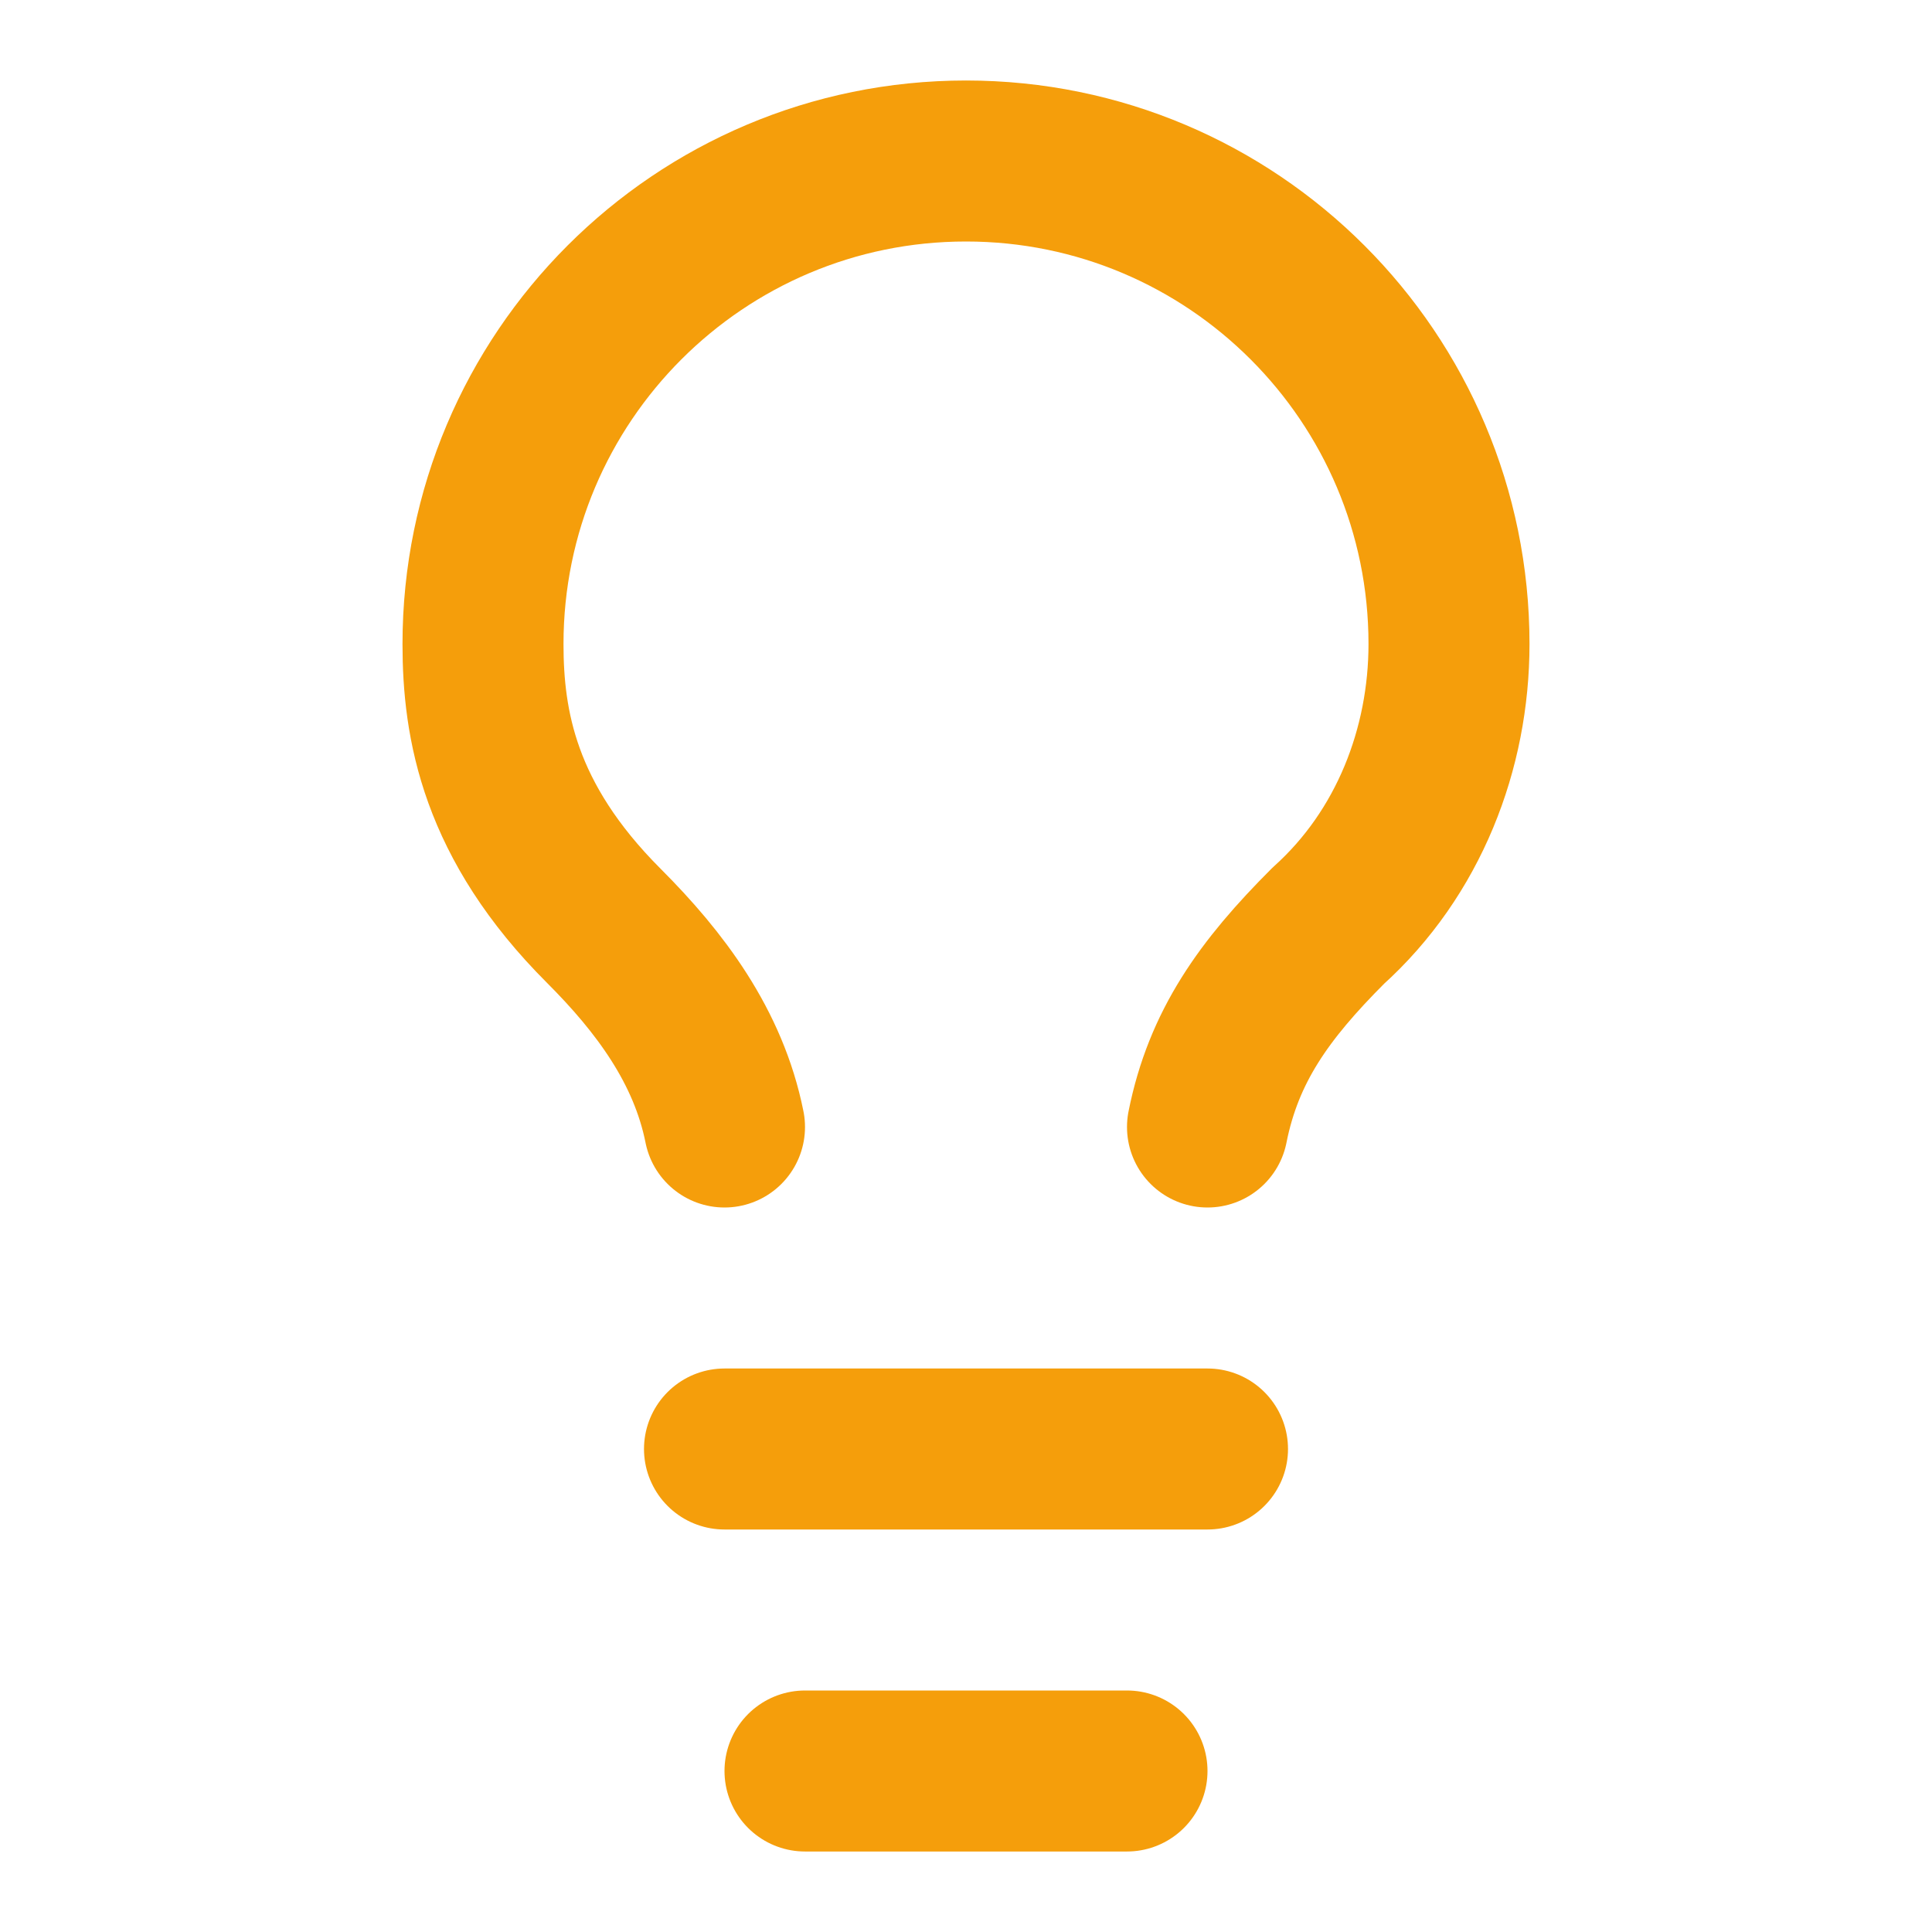
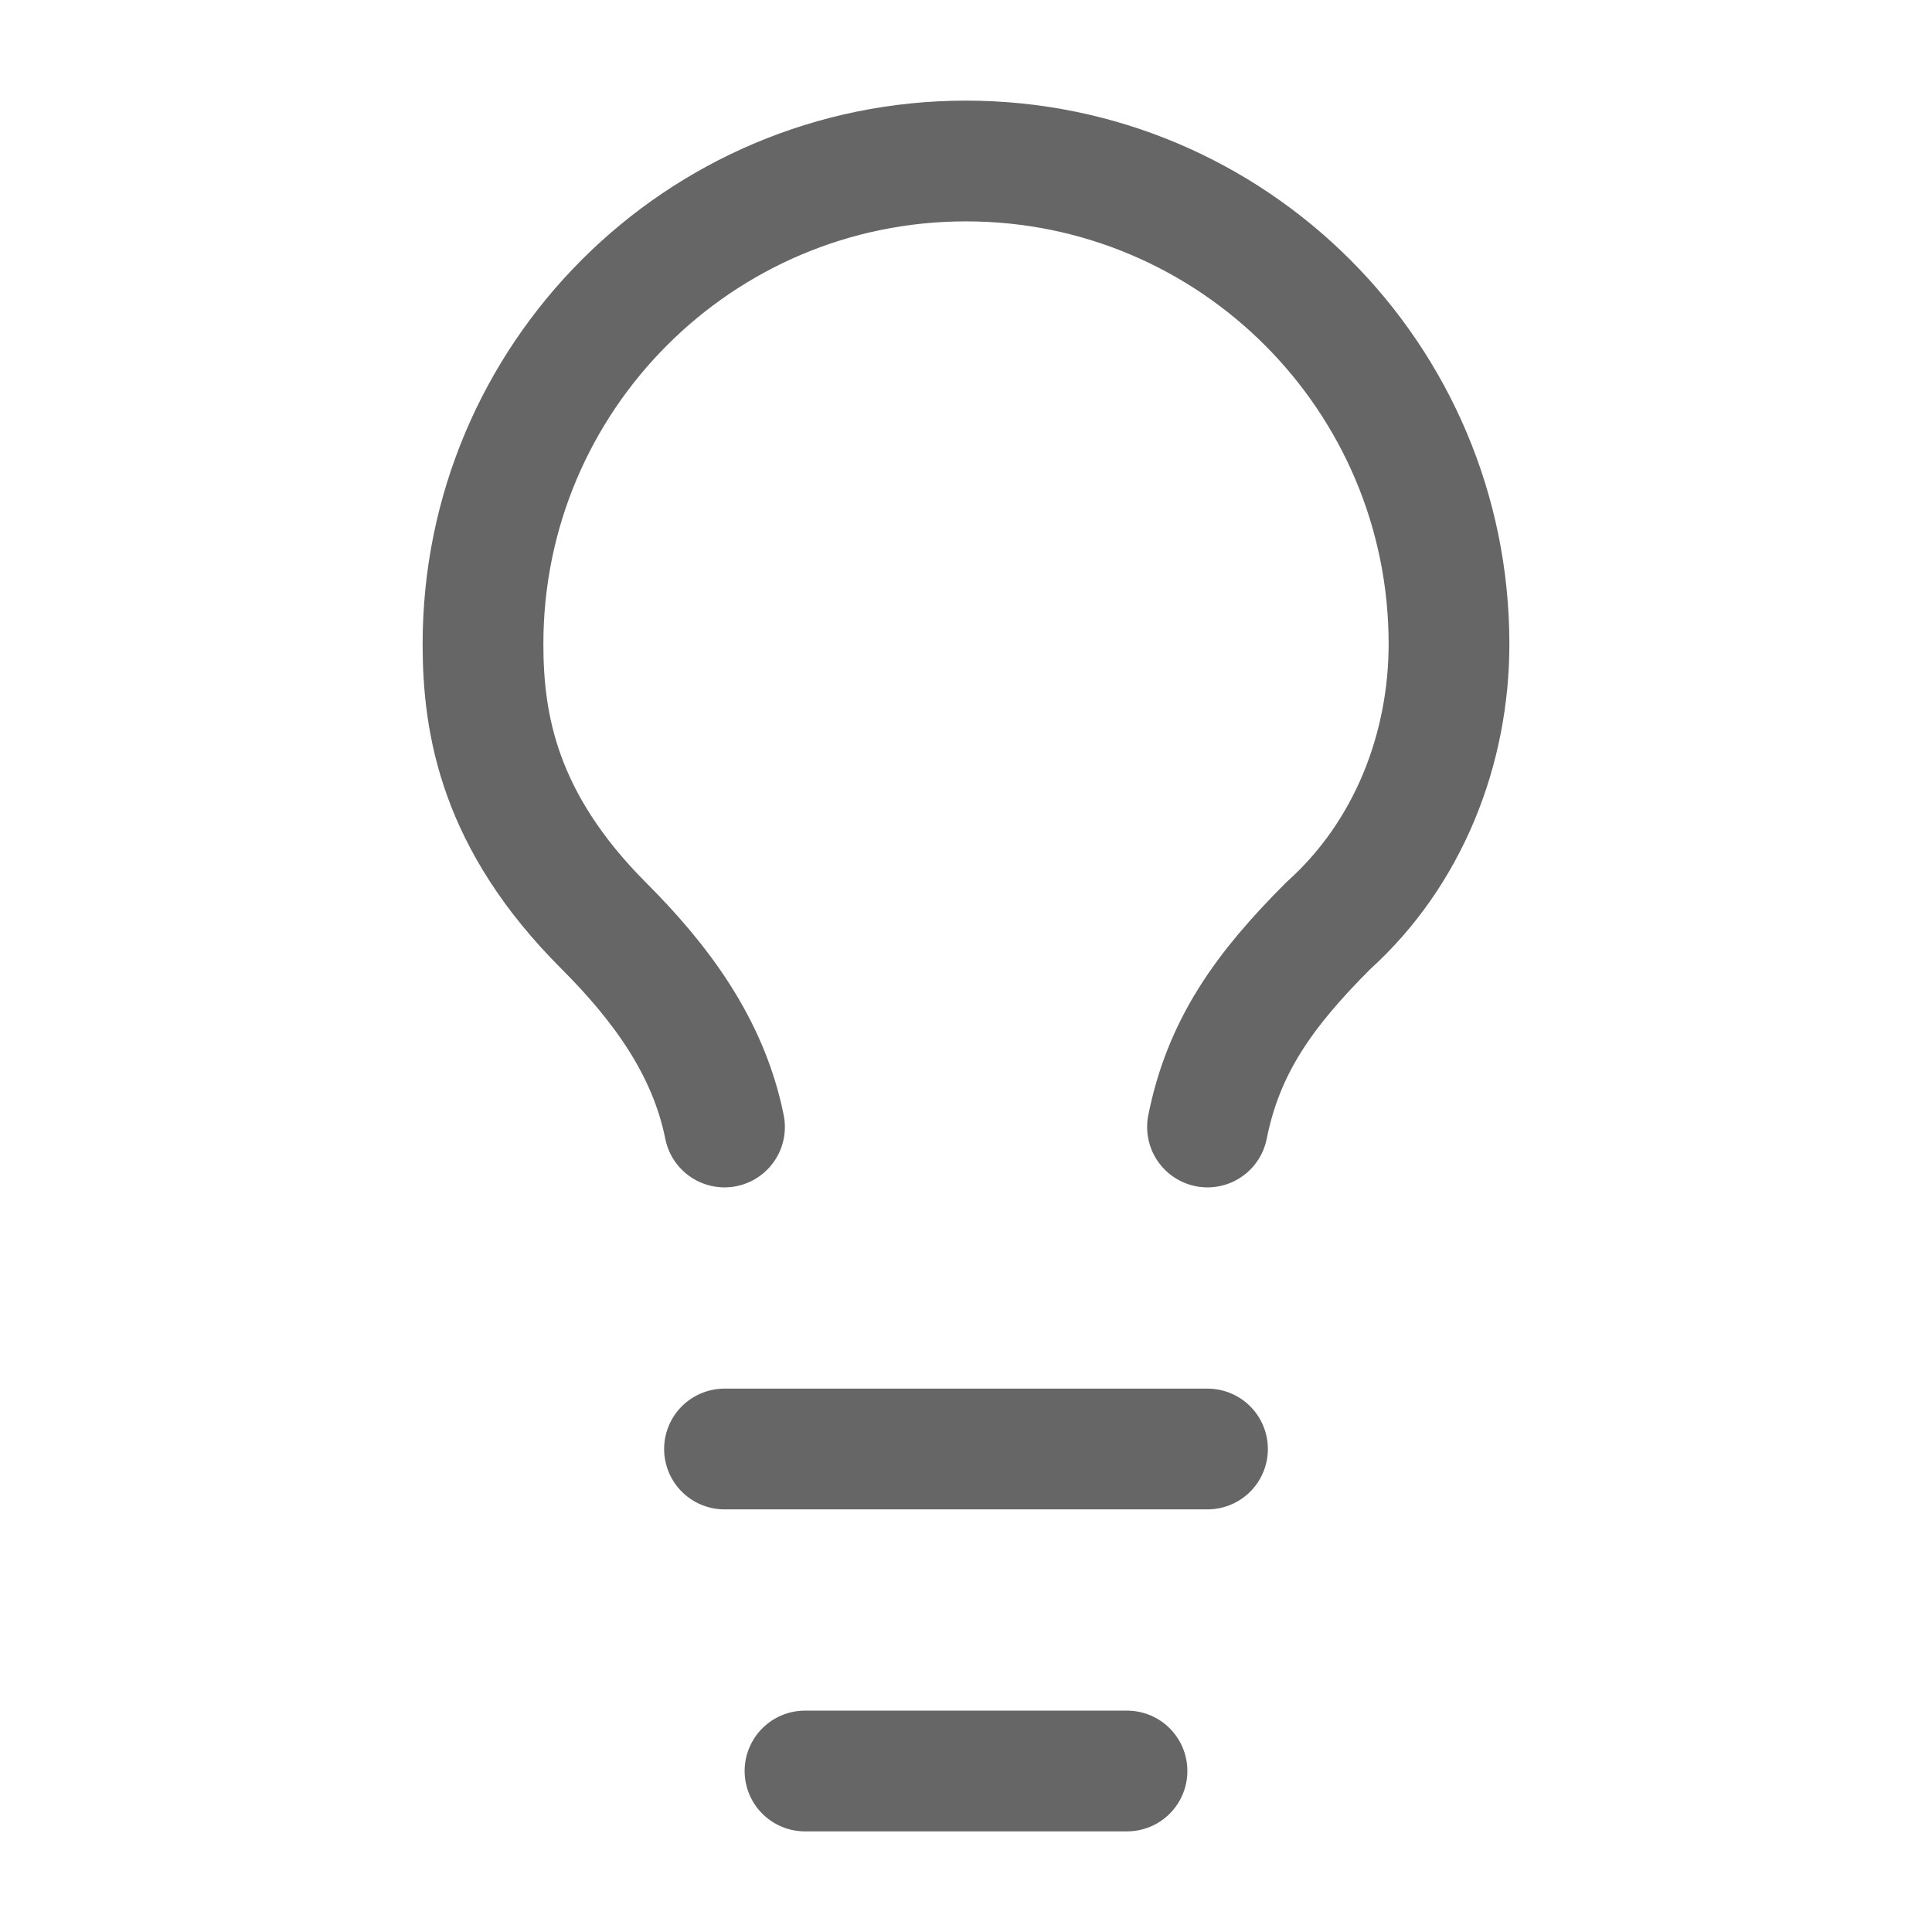
- <svg xmlns="http://www.w3.org/2000/svg" width="24" height="24" viewBox="0 0 24 24" fill="none" stroke="#f59e0b" stroke-width="2" stroke-linecap="round" stroke-linejoin="round">
+ <svg xmlns="http://www.w3.org/2000/svg" width="24" height="24" viewBox="0 0 24 24" fill="none" stroke="#666666" stroke-width="1.5" stroke-linecap="round" stroke-linejoin="round">
  <path d="M15 14c.2-1 .7-1.7 1.5-2.5 1-.9 1.5-2.2 1.5-3.5A6 6 0 0 0 6 8c0 1 .2 2.2 1.5 3.5.7.7 1.3 1.5 1.5 2.5" />
  <path d="M9 18h6" />
  <path d="M10 22h4" />
</svg>
